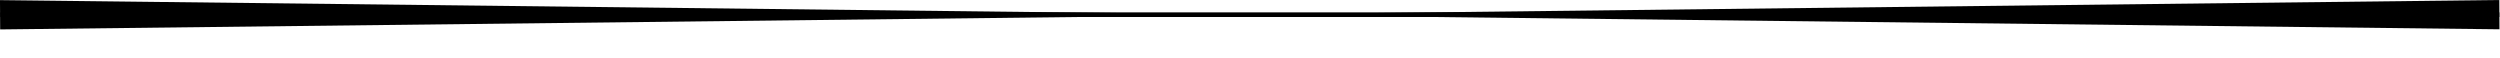
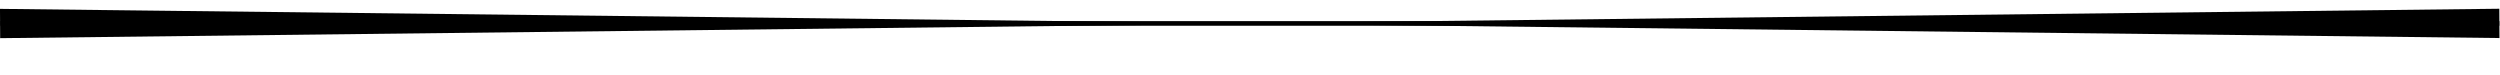
- <svg xmlns="http://www.w3.org/2000/svg" width="100%" height="auto" viewBox="0 0 170.116 3.914" version="1.1" id="svg1">
+ <svg xmlns="http://www.w3.org/2000/svg" width="100" height="3" viewBox="0 0 170.116 3.914" version="1.1" id="svg1">
  <defs id="defs1" />
  <g id="layer1" transform="translate(-17.11139,-133.2649)">
    <path style="fill:#000000;stroke-width:0.265" d="M 41.06,141.88 171.707,141.516" id="path1" />
    <path style="fill:#000000;stroke-width:0.265" d="M 137.77,151.531 32.019,151.476" id="path2" />
    <rect style="fill:#000000;stroke-width:0.163" id="rect6" width="170.047" height="0.315" x="17.134" y="134.107" />
    <path style="fill:#000000;stroke-width:0.265" id="path7" d="M 142.522,53.865 56.137,103.752 56.126,3.997 Z" transform="matrix(1.000378,0,0,0.01999019,-39.03629,133.1935)" />
    <path style="fill:#000000;stroke-width:0.265" id="path7-53" d="M 142.522,53.865 56.137,103.752 56.126,3.997 Z" transform="matrix(-1.000378,0,0,-0.01999019,243.3388,135.339)" />
  </g>
</svg>
